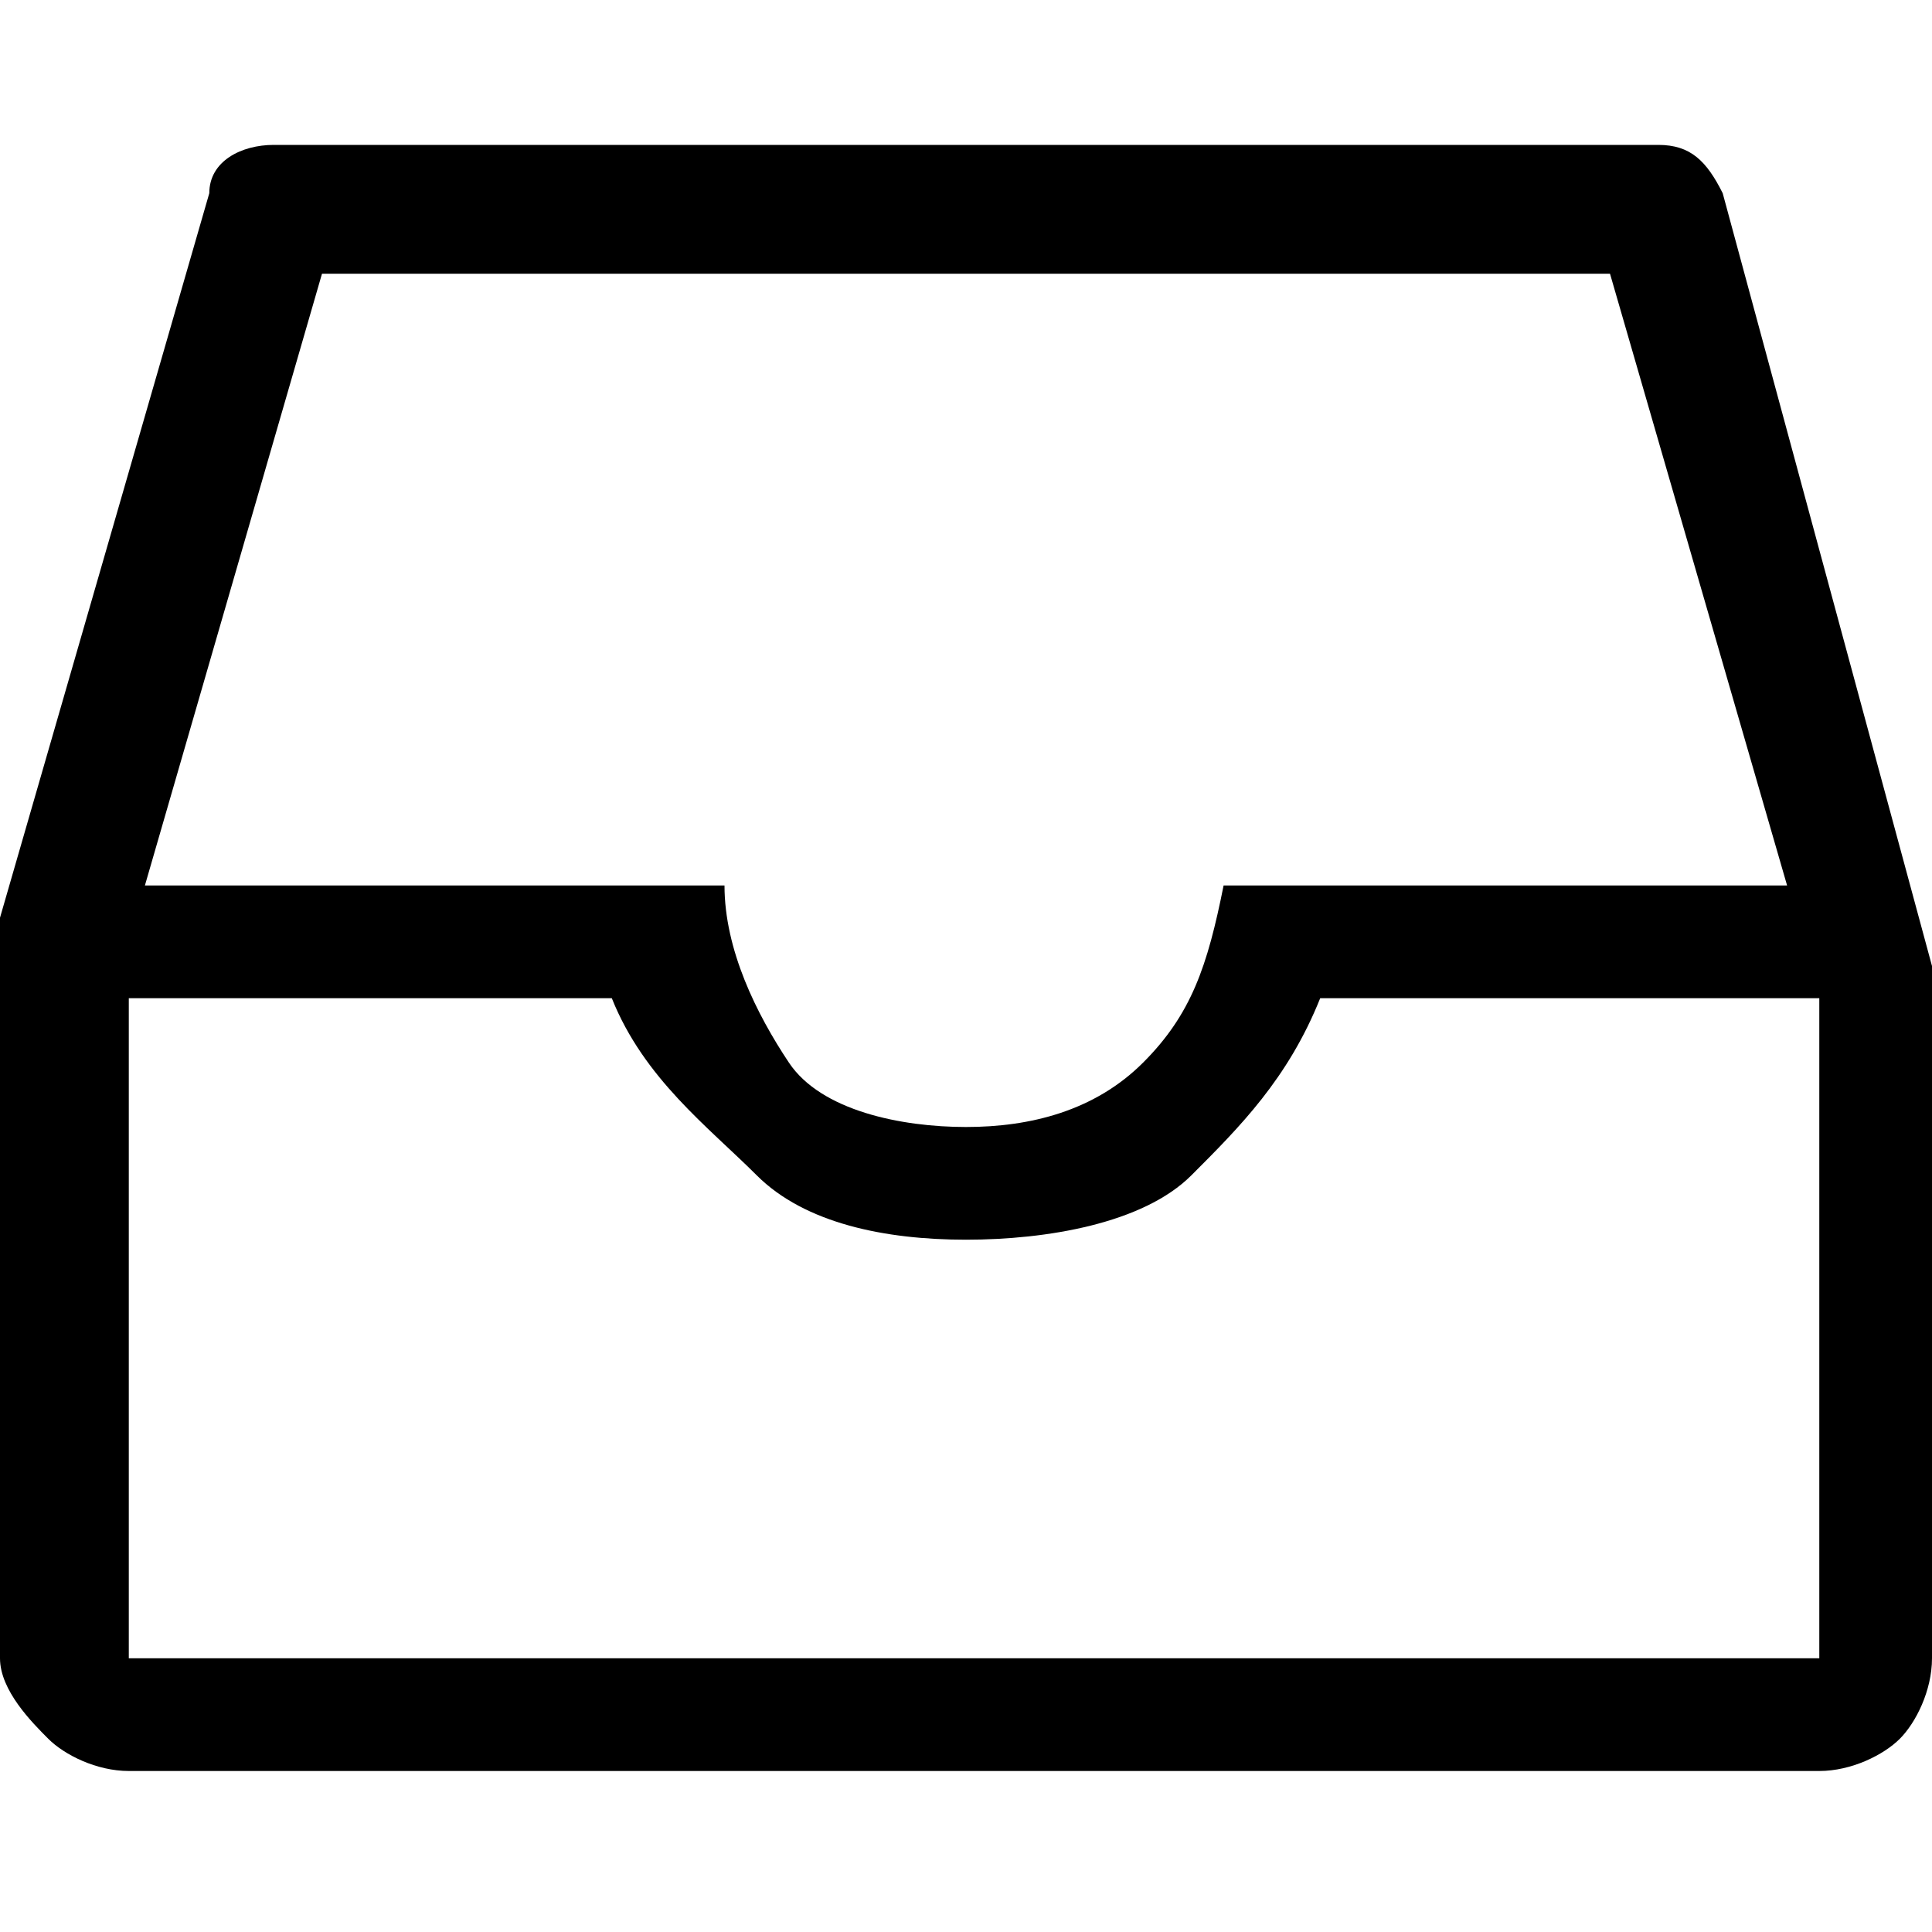
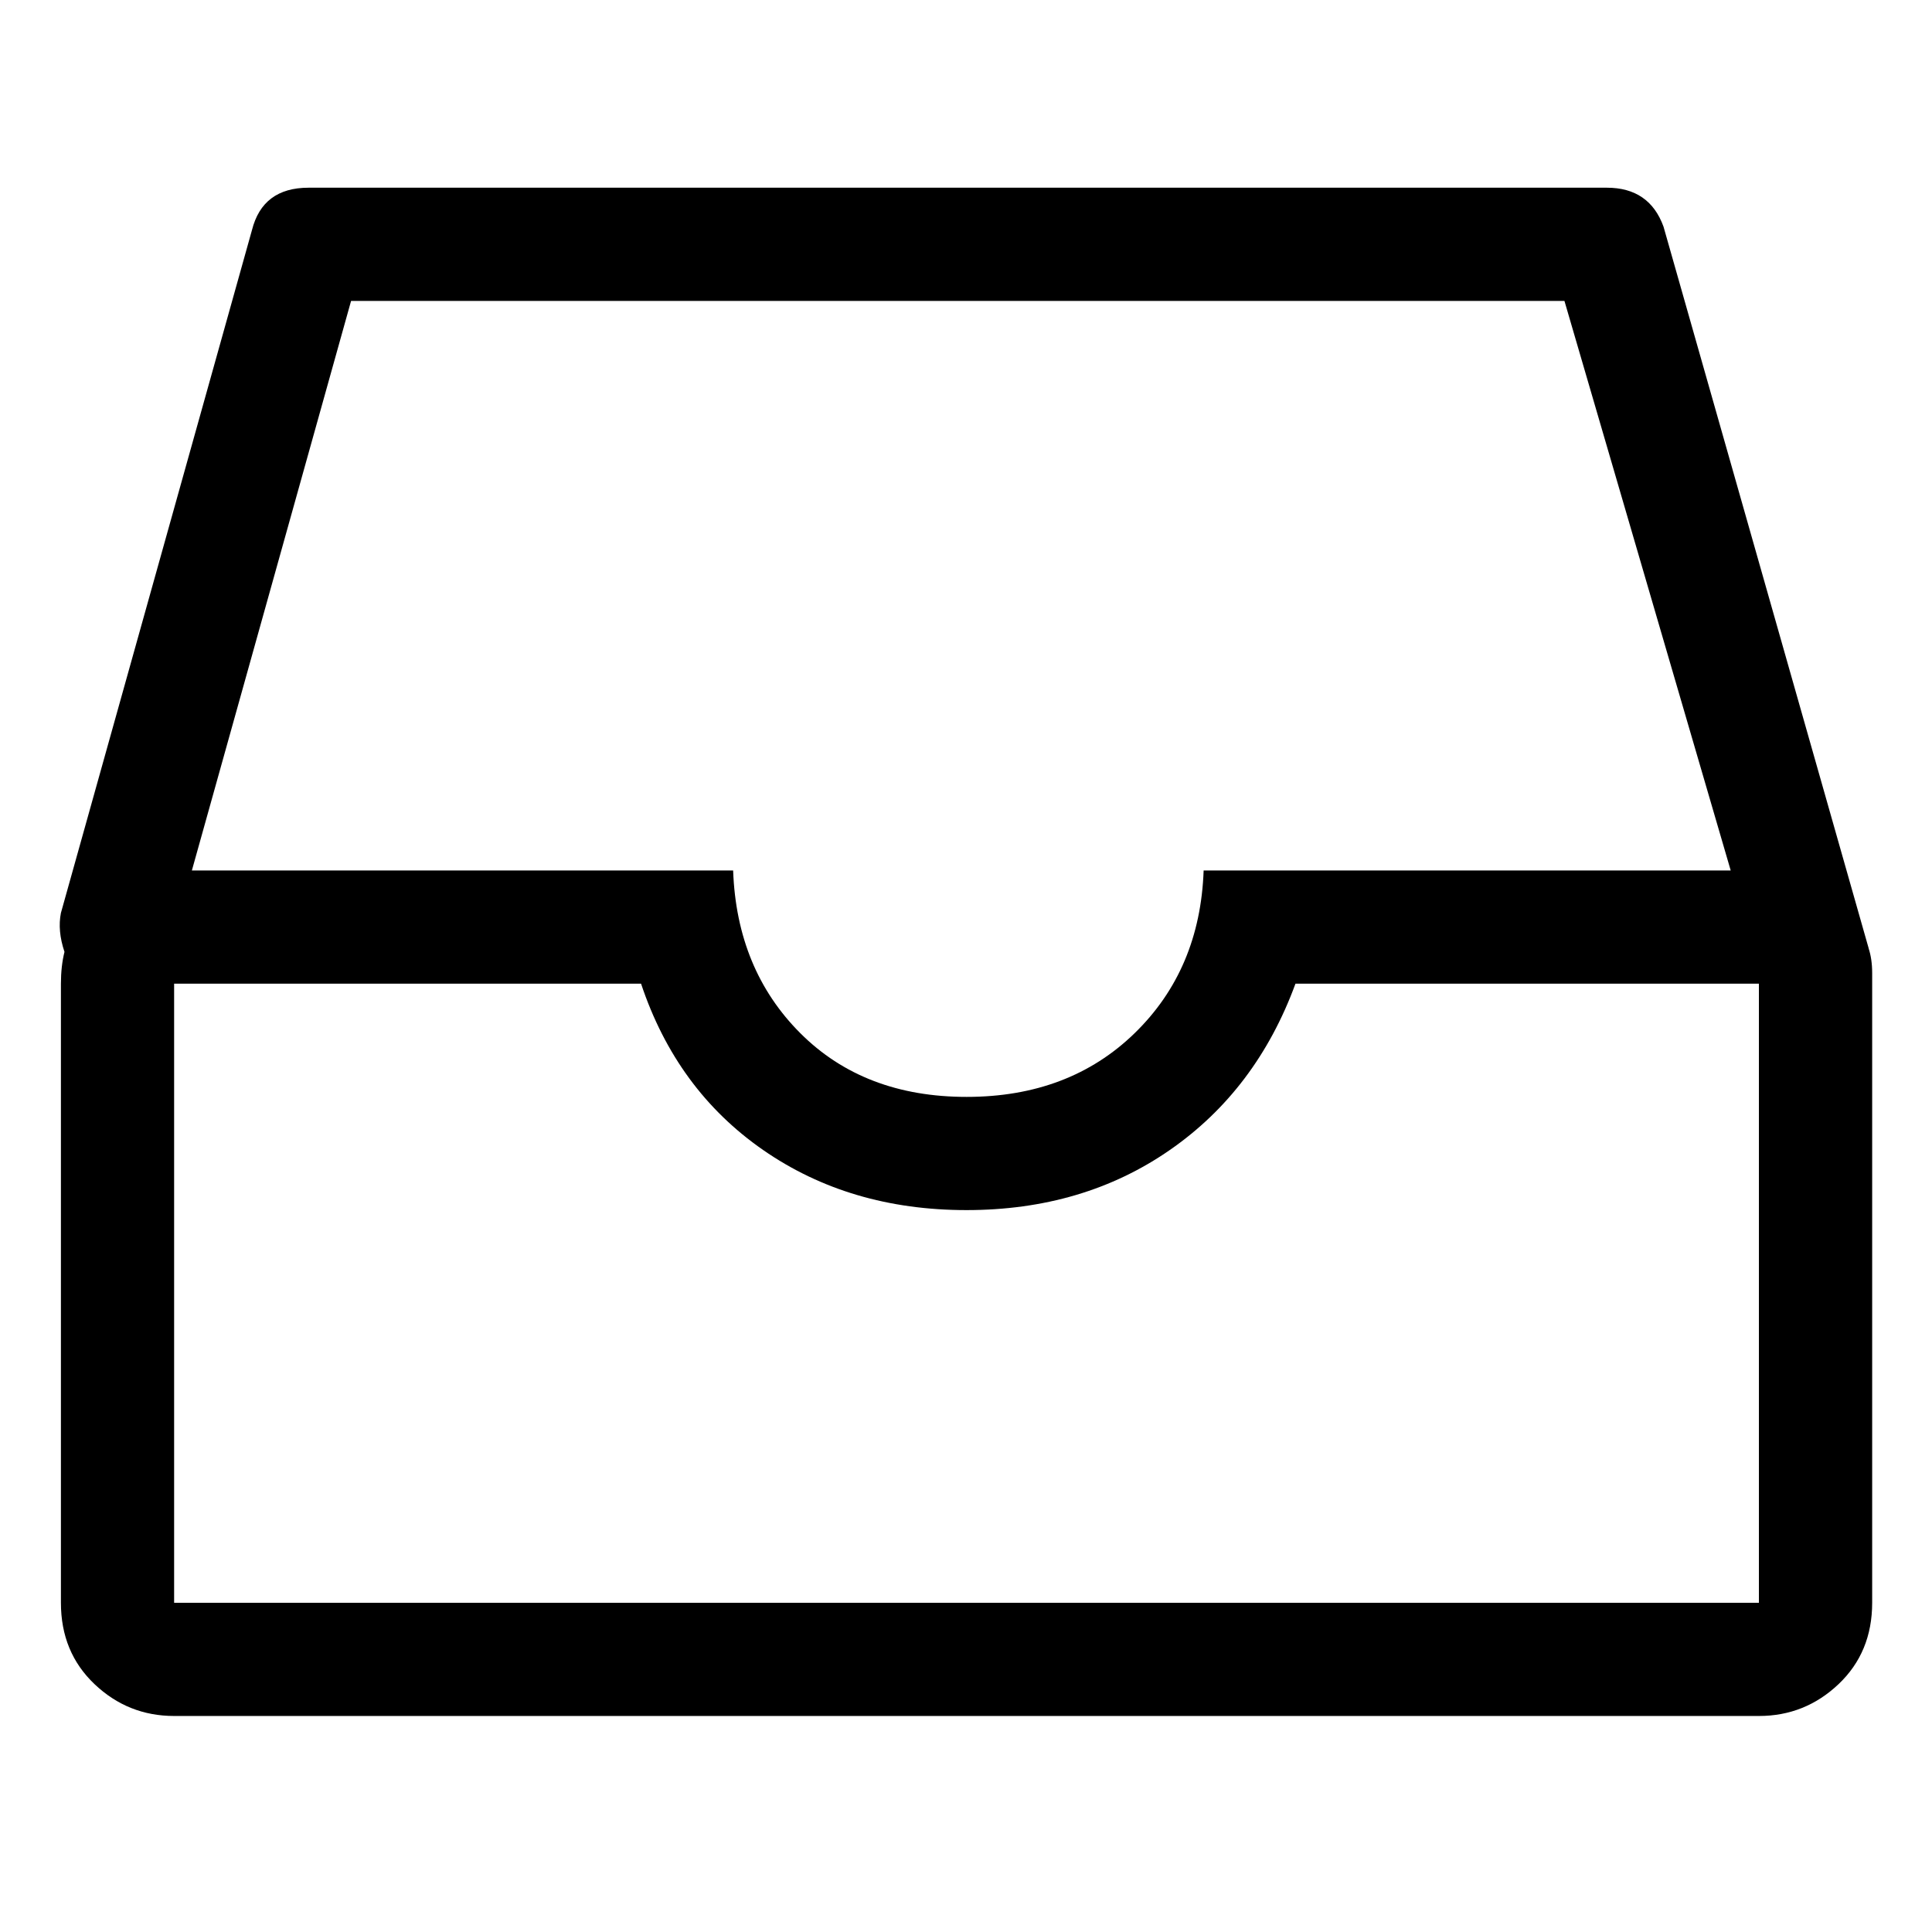
- <svg xmlns="http://www.w3.org/2000/svg" version="1.1" id="Layer_1" x="0px" y="0px" viewBox="0 0 12 12" enable-background="new 0 0 12 12" xml:space="preserve">
-   <path d="M12,6.1C12,6.2,12,6.2,12,6.1v4.2c0,0.2-0.1,0.4-0.2,0.5s-0.3,0.2-0.5,0.2H0.8c-0.2,0-0.4-0.1-0.5-0.2S0,10.5,0,10.3V6.2  C0,6.1,0,6.1,0,6c0-0.1,0-0.2,0-0.3l1.3-4.5c0-0.2,0.2-0.3,0.4-0.3h8.6c0.2,0,0.3,0.1,0.4,0.3L12,6C12,6,12,6.1,12,6.1z M11.3,6.2  H8.2C8,6.7,7.7,7,7.4,7.3S6.5,7.7,6,7.7S5,7.6,4.7,7.3S4,6.7,3.8,6.2H0.8v4.1h10.5V6.2z M0.9,5.5h3.6c0,0.4,0.2,0.8,0.4,1.1  S5.6,7,6,7s0.8-0.1,1.1-0.4s0.4-0.6,0.5-1.1h3.5L10,1.7h-8L0.9,5.5z" />
+ <svg xmlns="http://www.w3.org/2000/svg" viewBox="0 0 32 32" enable-background="new 0 0 32 32">
+   <path d="M30.951 15.707l-3.398-11.953c-.156-.43-.469-.645-.938-.645h-21.504c-.508 0-.82.234-.938.703l-3.164 11.309c-.039.195-.02.41.059.645-.039.156-.059.332-.059.527v10.254c0 .547.186.996.557 1.348.371.352.811.527 1.318.527h26.25c.508 0 .947-.176 1.318-.527.371-.352.557-.801.557-1.348v-10.43c0-.156-.02-.293-.059-.41zm-25.137-10.723h20.098l2.754 9.434h-8.73c-.039 1.094-.42 1.992-1.143 2.695-.723.703-1.65 1.055-2.783 1.055s-2.051-.352-2.754-1.055c-.703-.703-1.074-1.602-1.113-2.695h-8.965l2.637-9.434zm23.32 21.563h-26.25v-10.254h7.734c.391 1.172 1.064 2.09 2.021 2.754.957.664 2.08.996 3.369.996 1.289 0 2.412-.332 3.369-.996.957-.664 1.65-1.582 2.08-2.754h7.676v10.254z" />
</svg>
